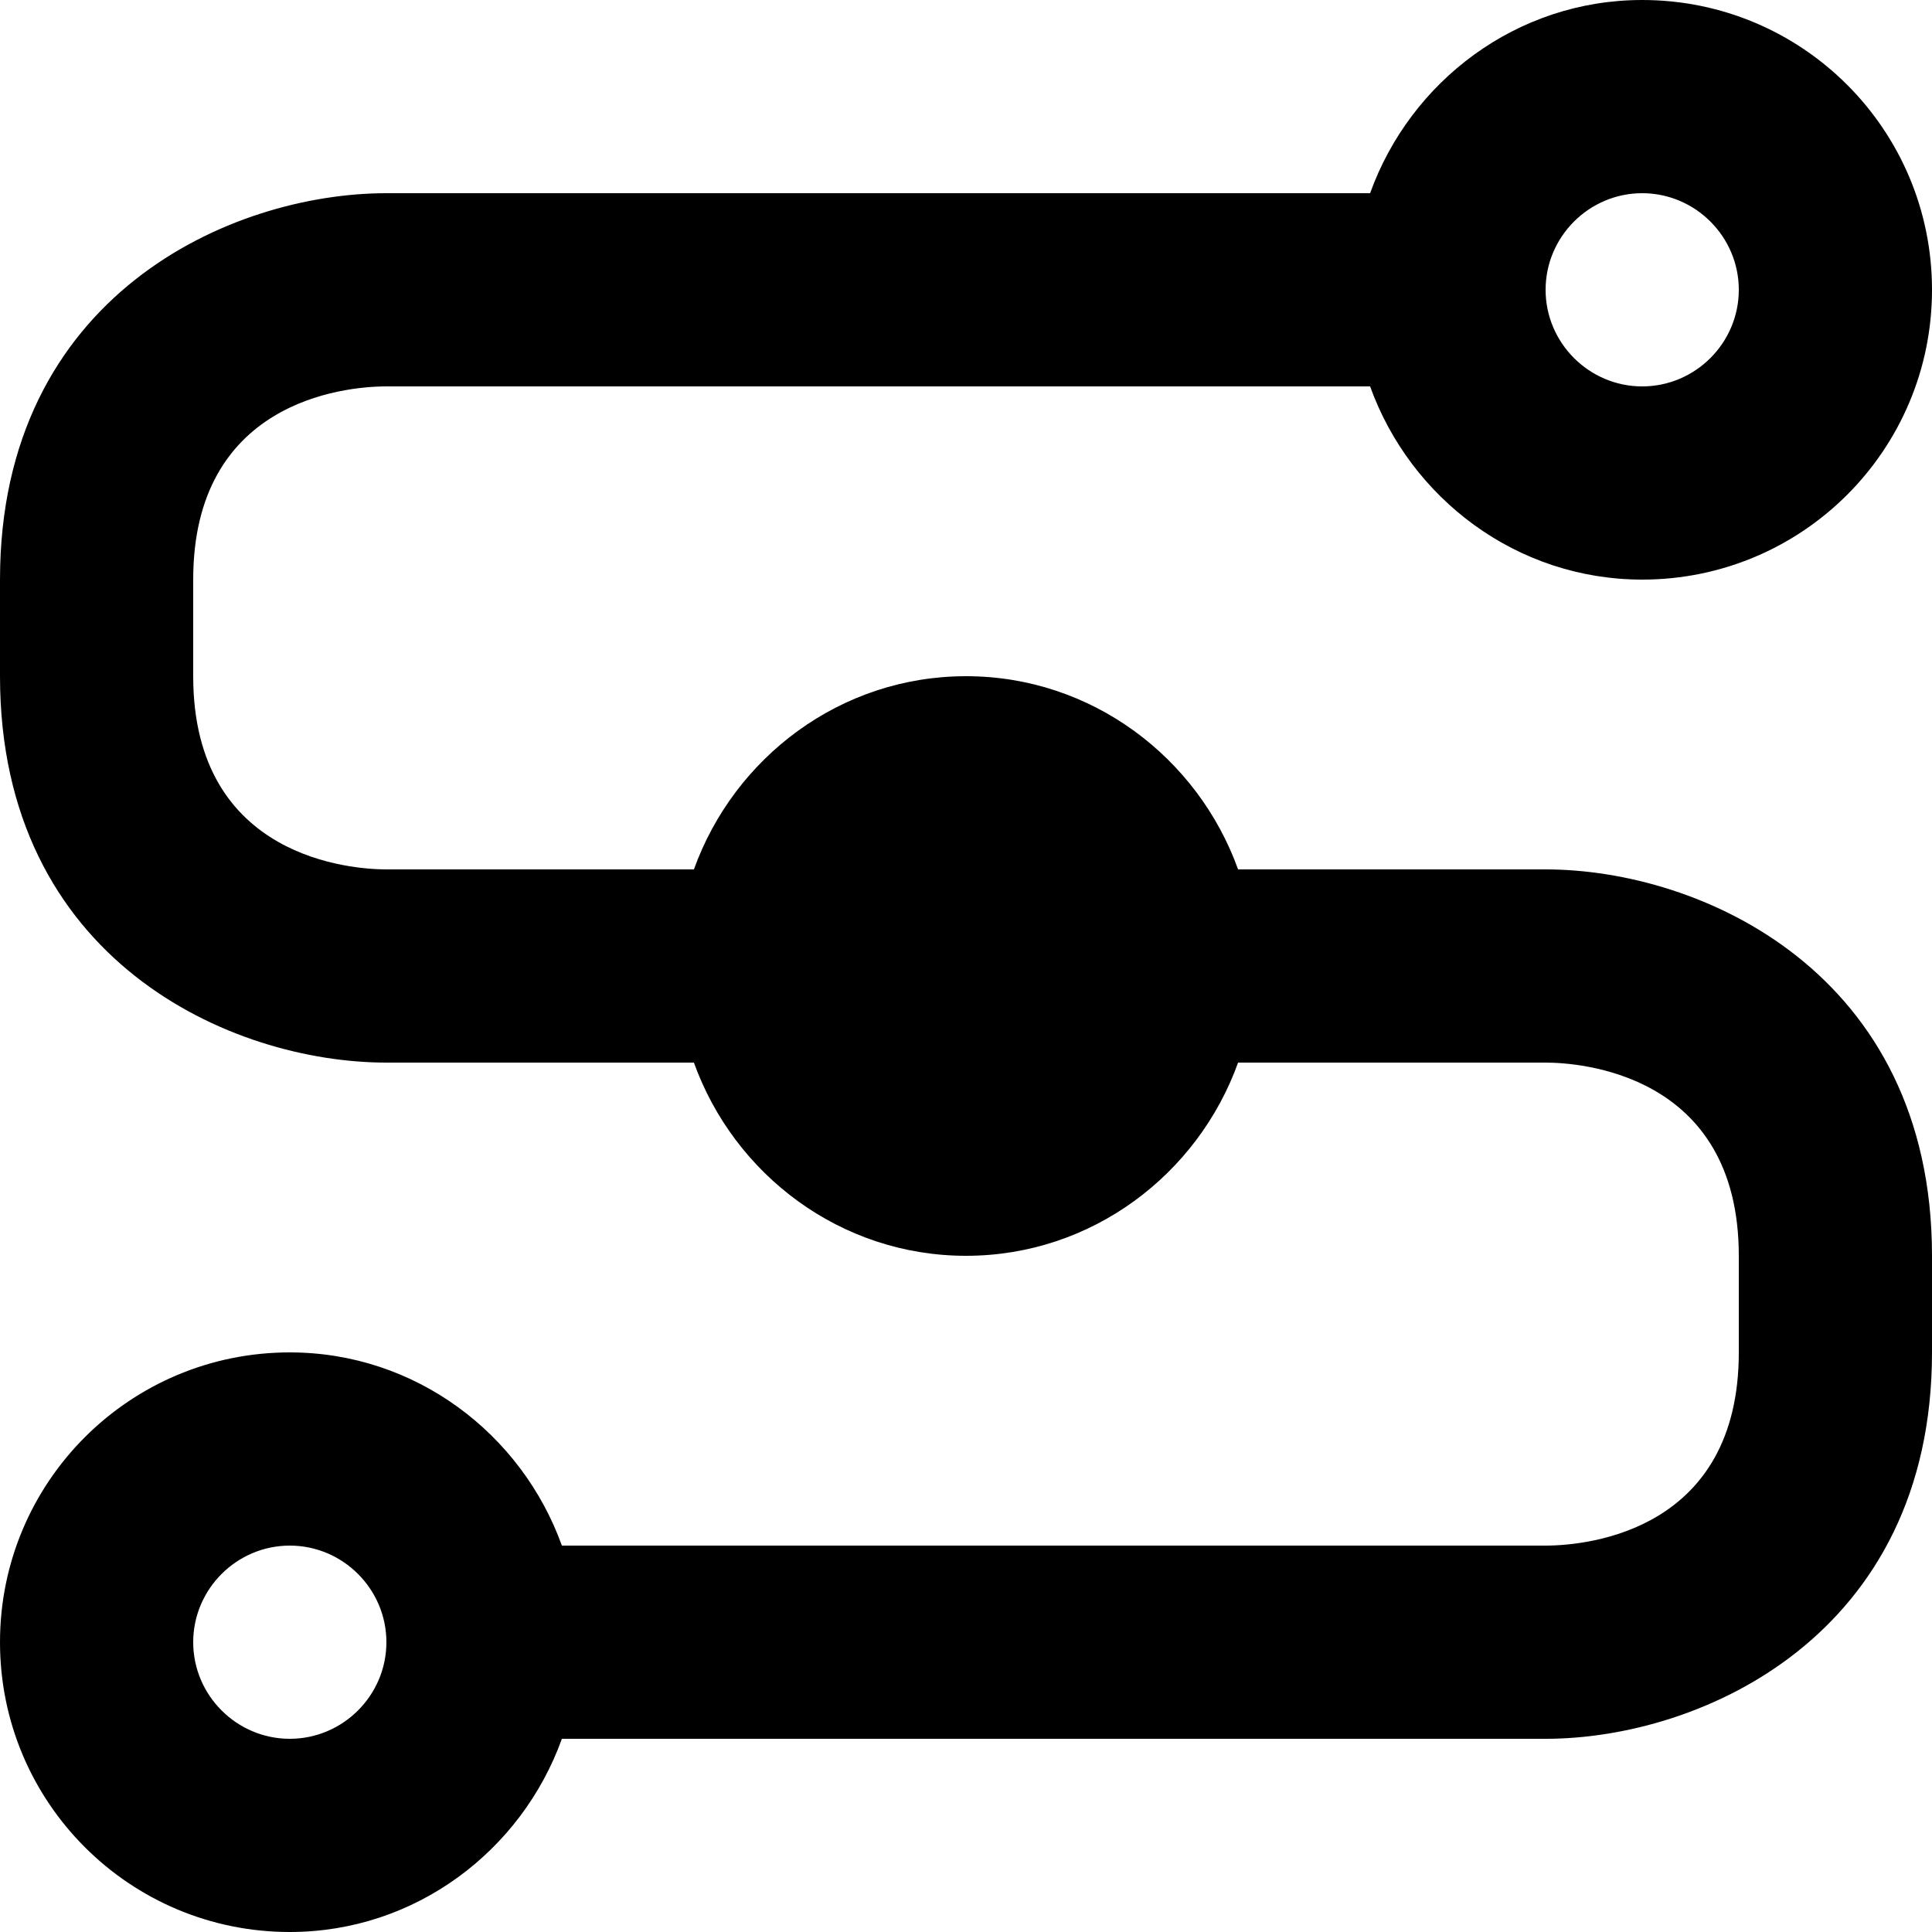
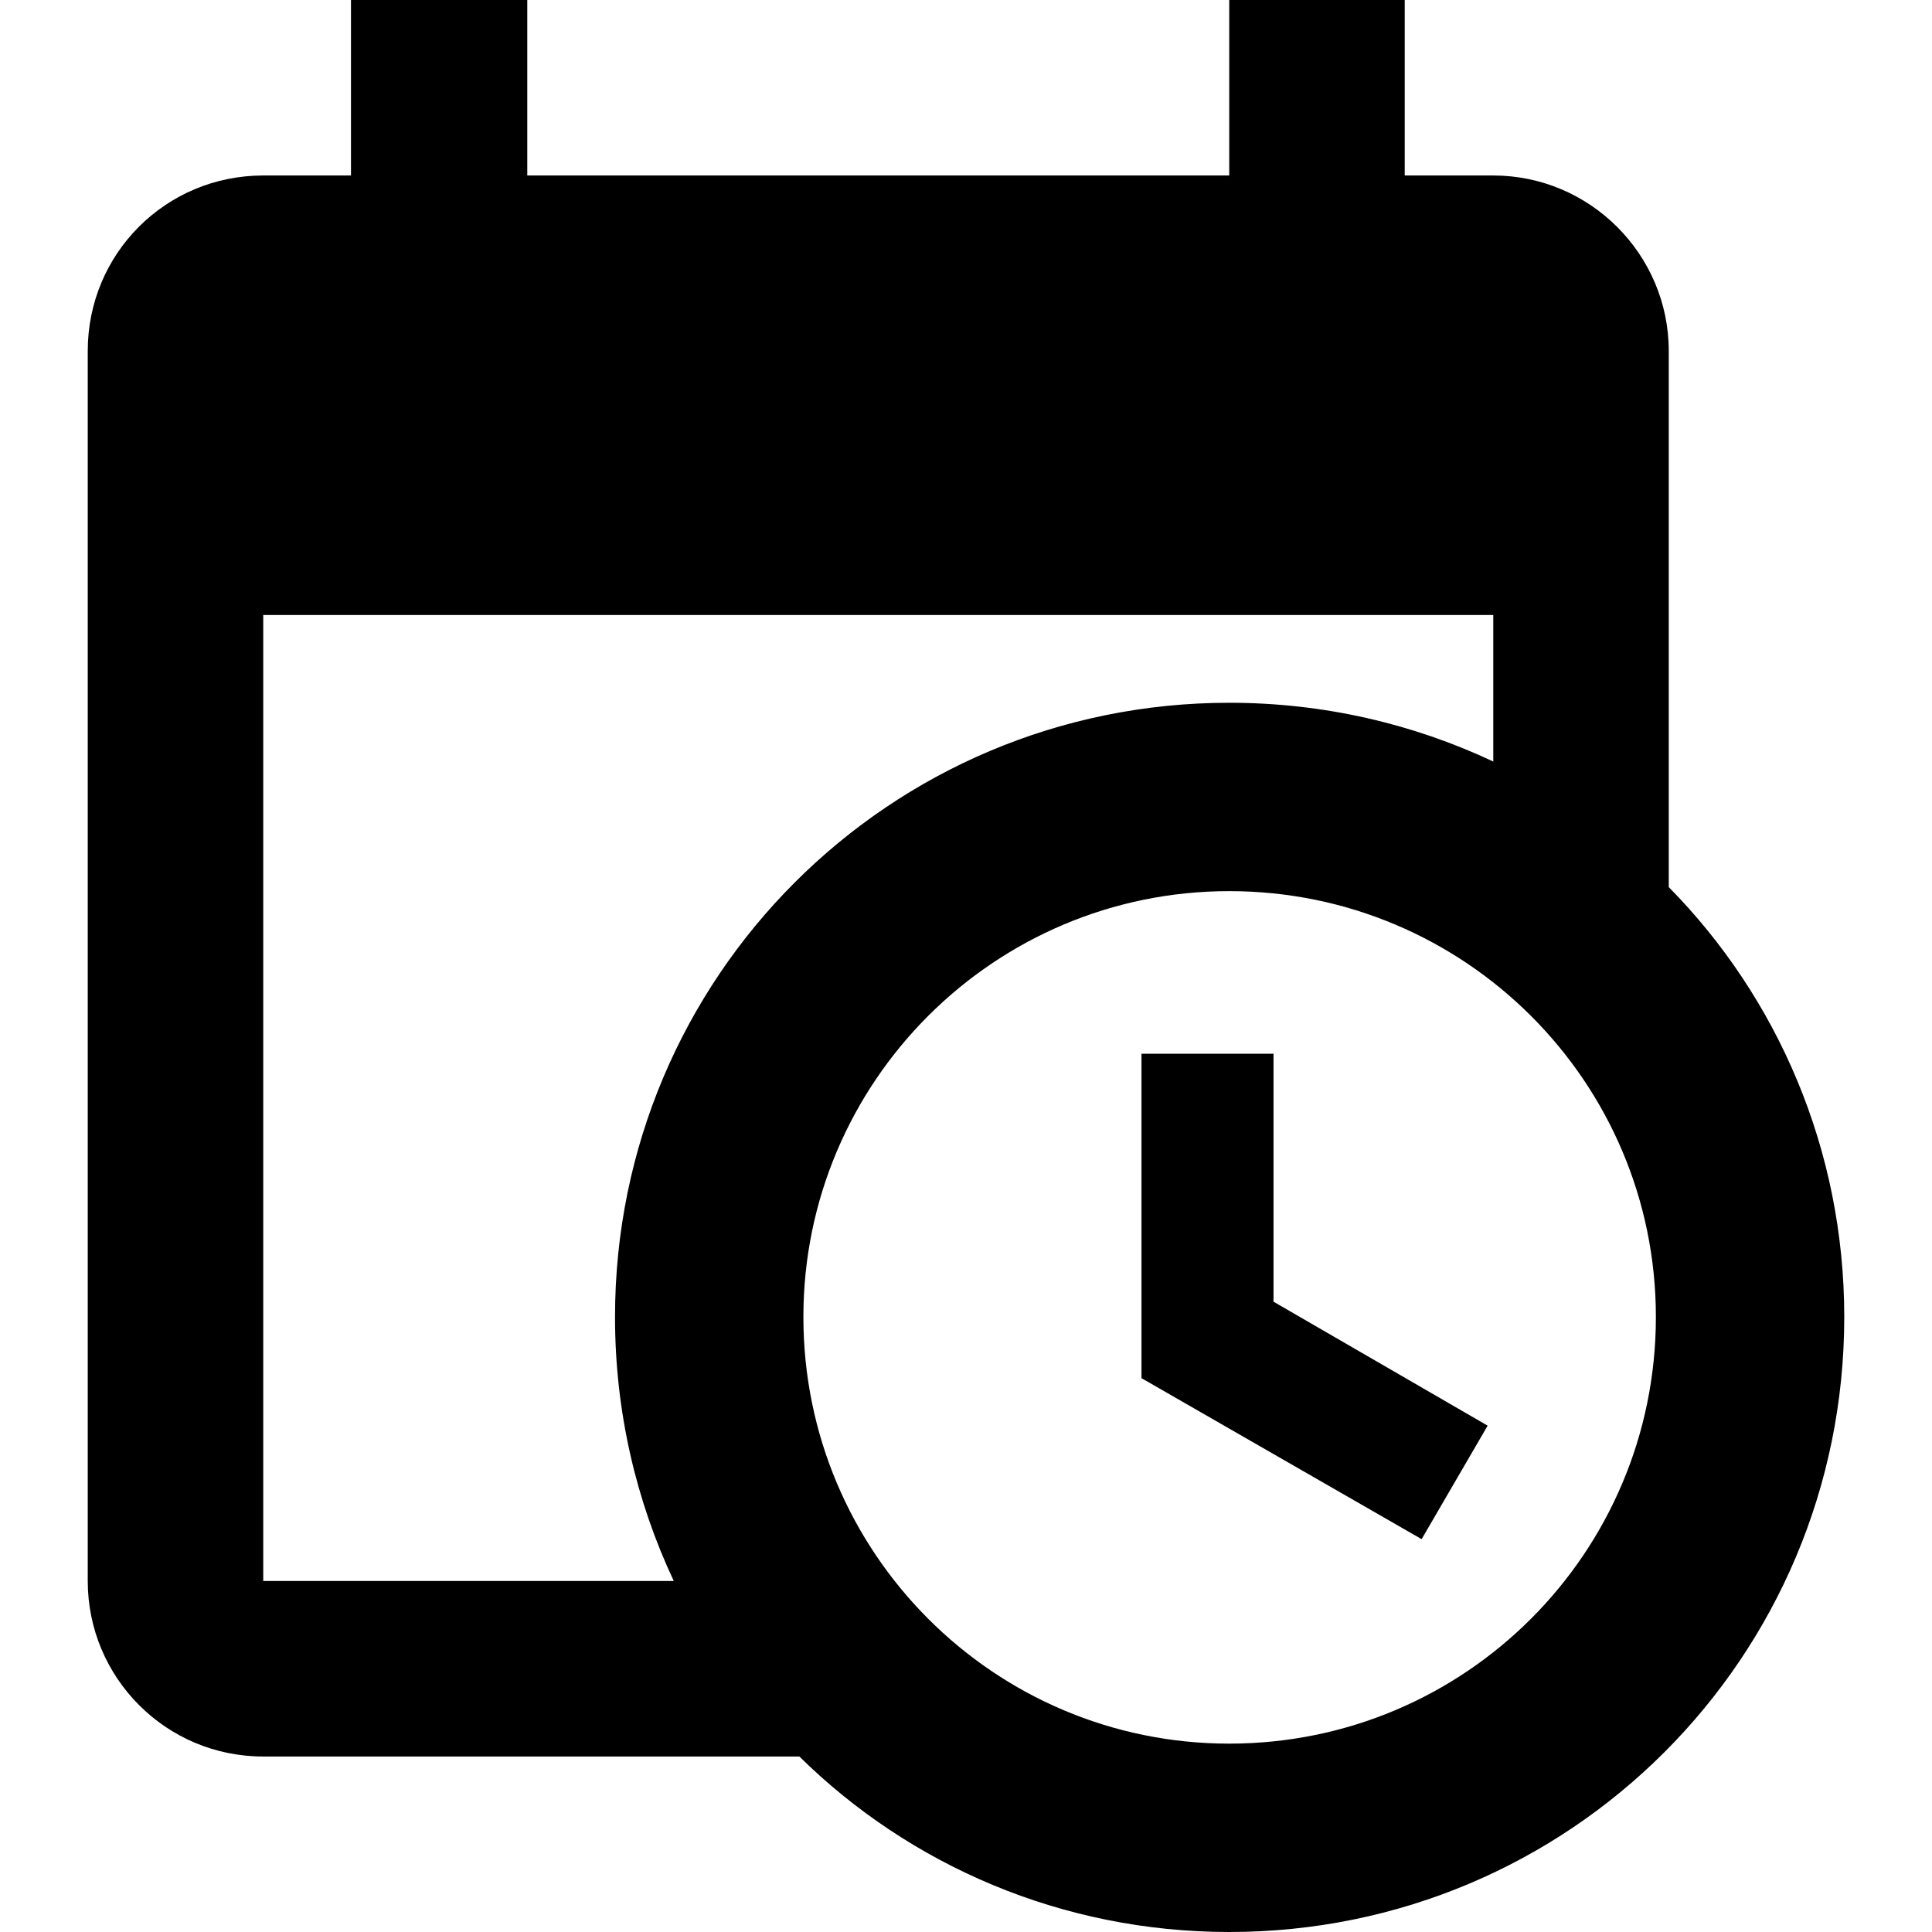
- <svg xmlns="http://www.w3.org/2000/svg" xml:space="preserve" width="24px" height="24px" version="1.1" style="shape-rendering:geometricPrecision; text-rendering:geometricPrecision; image-rendering:optimizeQuality; fill-rule:evenodd; clip-rule:evenodd" viewBox="0 0 24 24">
-   <defs>
-     <style type="text/css">
-    
-     .fil0 {fill:none}
-     .fil1 {fill:black}
-    
-   </style>
-   </defs>
-   <g id="Camada_x0020_1">
-     <rect class="fil0" width="24" height="24" />
-     <g>
-       <path class="fil1" d="M19.2 10.8l-3.82 0c-0.5,-1.39 -1.82,-2.4 -3.38,-2.4 -1.56,0 -2.88,1.01 -3.38,2.4l-3.82 0c-0.4,0 -2.4,-0.12 -2.4,-2.4l0 -1.2c0,-2.2 1.85,-2.4 2.4,-2.4l12.22 0c0.5,1.39 1.82,2.4 3.38,2.4 1.99,0 3.6,-1.61 3.6,-3.6 0,-1.99 -1.61,-3.6 -3.6,-3.6 -1.56,0 -2.88,1.01 -3.38,2.4l-12.22 0c-1.93,0 -4.8,1.27 -4.8,4.8l0 1.2c0,3.53 2.87,4.8 4.8,4.8l3.82 0c0.5,1.39 1.82,2.4 3.38,2.4 1.56,0 2.88,-1.01 3.38,-2.4l3.82 0c0.4,0 2.4,0.12 2.4,2.4l0 1.2c0,2.2 -1.85,2.4 -2.4,2.4l-12.22 0c-0.5,-1.39 -1.82,-2.4 -3.38,-2.4 -1.99,0 -3.6,1.61 -3.6,3.6 0,1.99 1.61,3.6 3.6,3.6 1.56,0 2.88,-1.01 3.38,-2.4l12.22 0c1.93,0 4.8,-1.28 4.8,-4.8l0 -1.2c0,-3.52 -2.87,-4.8 -4.8,-4.8l0 0zm1.2 -8.4c0.66,0 1.2,0.54 1.2,1.2 0,0.66 -0.54,1.2 -1.2,1.2 -0.66,0 -1.2,-0.54 -1.2,-1.2 0,-0.66 0.54,-1.2 1.2,-1.2l0 0zm-16.8 19.2c-0.66,0 -1.2,-0.54 -1.2,-1.2 0,-0.66 0.54,-1.2 1.2,-1.2 0.66,0 1.2,0.54 1.2,1.2 0,0.66 -0.54,1.2 -1.2,1.2z" />
-     </g>
-   </g>
+ <svg xmlns="http://www.w3.org/2000/svg" viewBox="0 0 24 24">
+   <path d="M14.18 13.09l1.64 0 0 3.08 2.66 1.54 -0.82 1.41 -3.48 -2 0 -4.03 0 0zm4.37 -5.45l-15.28 0 0 12 5.1 0c-0.47,-1 -0.73,-2.11 -0.73,-3.28 0,-4.22 3.41,-7.63 7.63,-7.63 1.17,0 2.28,0.26 3.28,0.73l0 -1.82 0 0zm-15.28 14.18c-1.21,0 -2.18,-0.98 -2.18,-2.18l0 -15.28c0,-1.21 0.97,-2.18 2.18,-2.18l1.09 0 0 -2.18 2.19 0 0 2.18 8.72 0 0 -2.18 2.18 0 0 2.18 1.1 0c1.2,0 2.18,0.98 2.18,2.18l0 6.66c1.35,1.37 2.18,3.26 2.18,5.34 0,4.23 -3.41,7.64 -7.64,7.64 -2.08,0 -3.97,-0.83 -5.34,-2.18l-6.66 0 0 0zm12 -10.75c-2.92,0 -5.29,2.37 -5.29,5.29 0,2.93 2.37,5.3 5.29,5.3 2.93,0 5.3,-2.37 5.3,-5.3 0,-2.92 -2.37,-5.29 -5.3,-5.29z" />
</svg>
